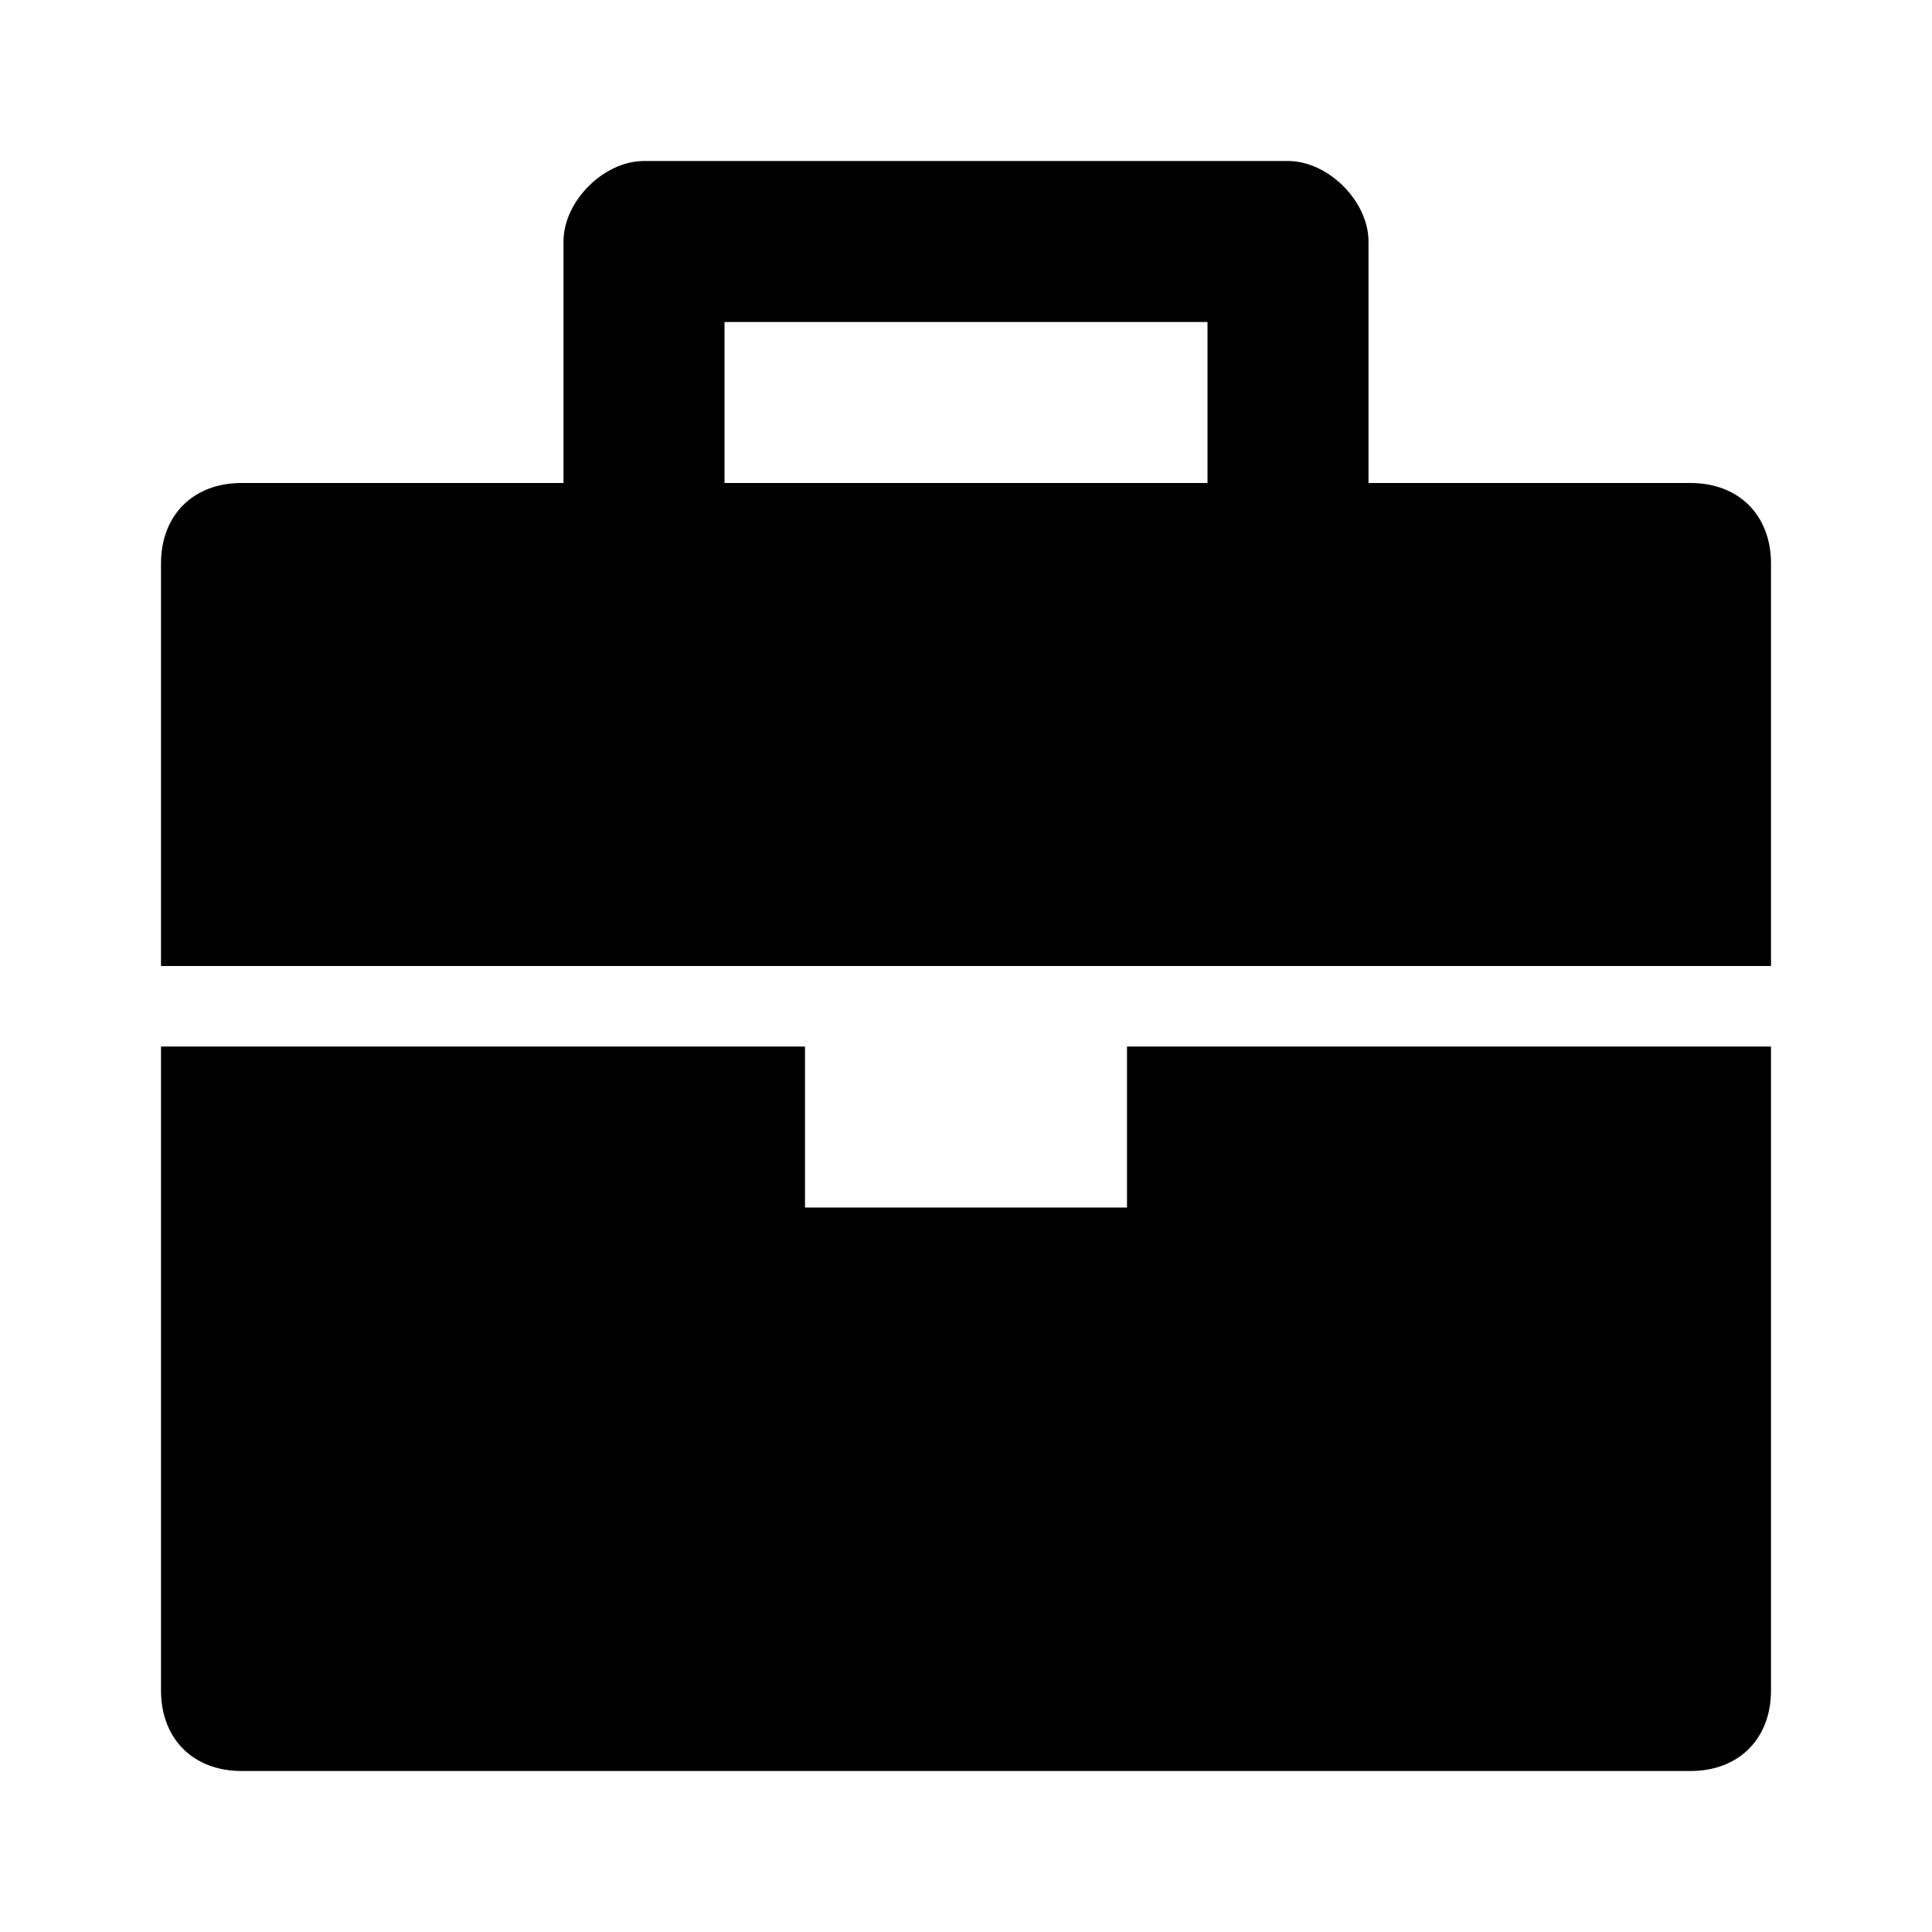
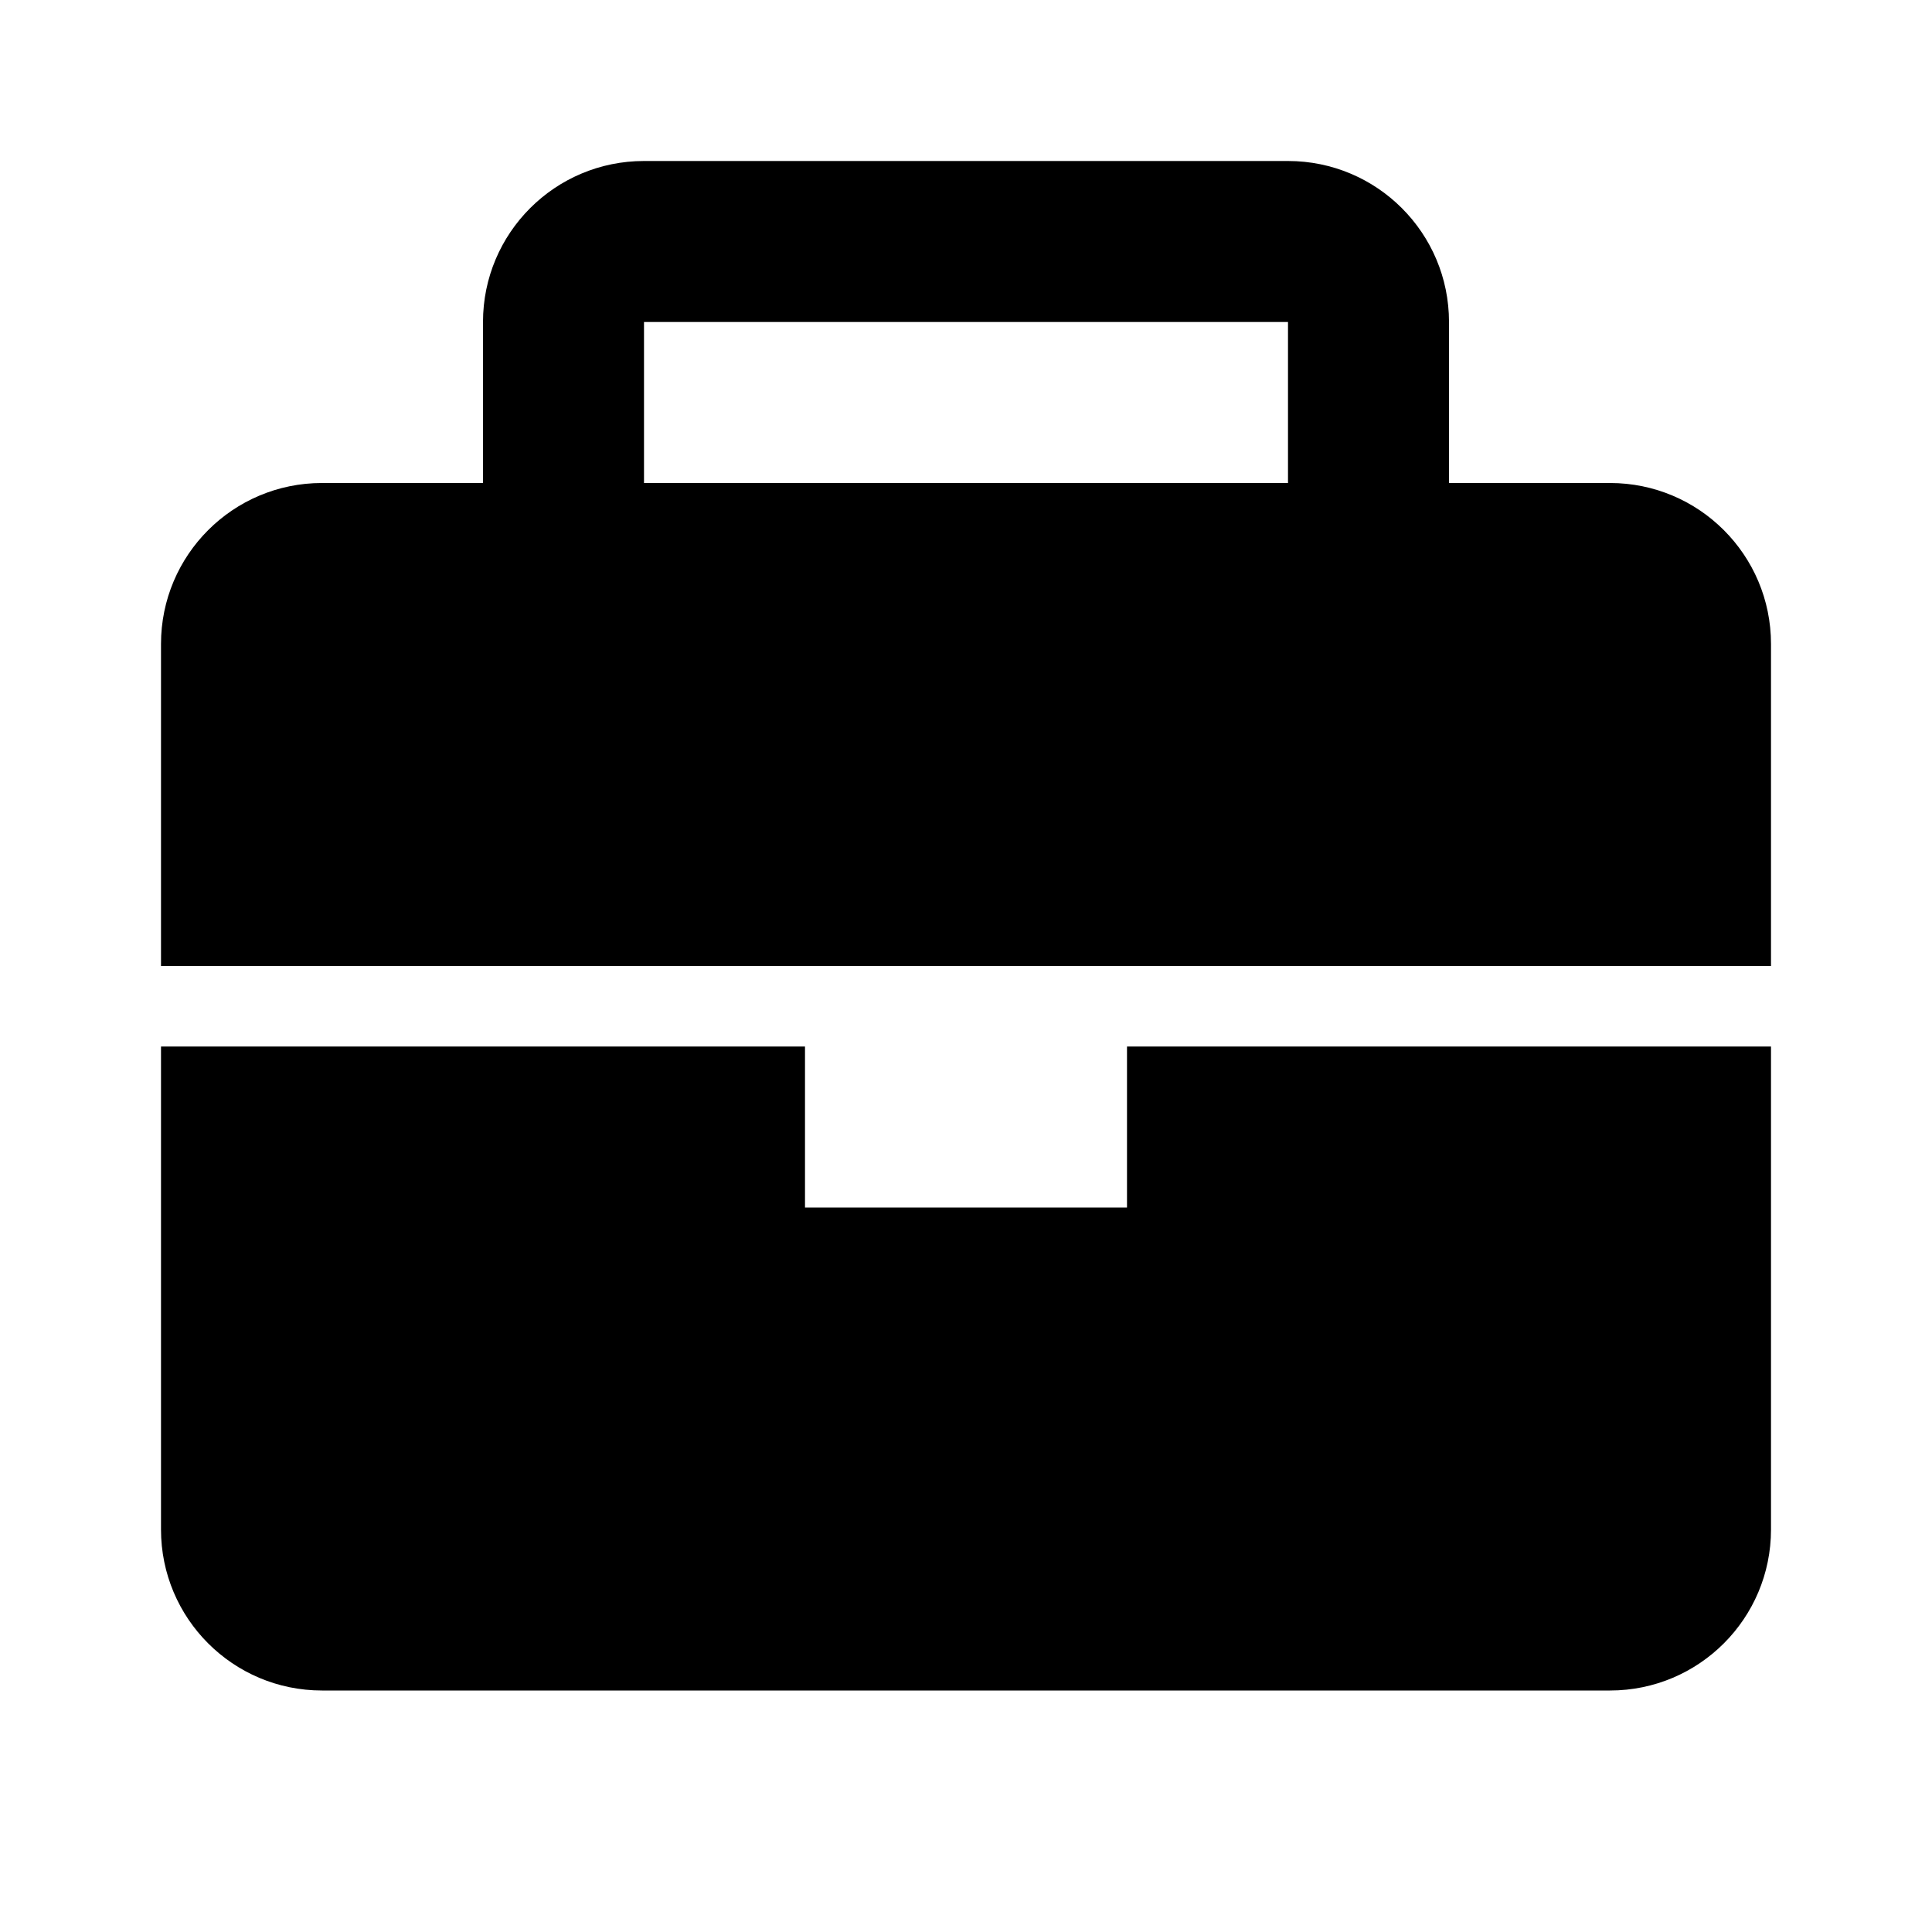
<svg xmlns="http://www.w3.org/2000/svg" viewBox="0 0 24 24">
  <rect x="0" fill="none" width="24" height="24" />
  <g>
-     <path d="M21 6h-4V3c0-.5-.5-1-1-1H8c-.5 0-1 .5-1 1v3H3c-.6 0-1 .4-1 1v5h20V7c0-.6-.4-1-1-1zm-6 0H9V4h6v2zM14 15h-4v-2H2v8c0 .6.4 1 1 1h18c.6 0 1-.4 1-1v-8h-8v2z" />
+     <path d="M14 15h-4v-2H2v6c0 1.105.895 2 2 2h16c1.105 0 2-.895 2-2v-6h-8v2zm6-9h-2V4c0-1.105-.895-2-2-2H8c-1.105 0-2 .895-2 2v2H4c-1.105 0-2 .895-2 2v4h20V8c0-1.105-.895-2-2-2zm-4 0H8V4h8v2z" />
  </g>
</svg>
